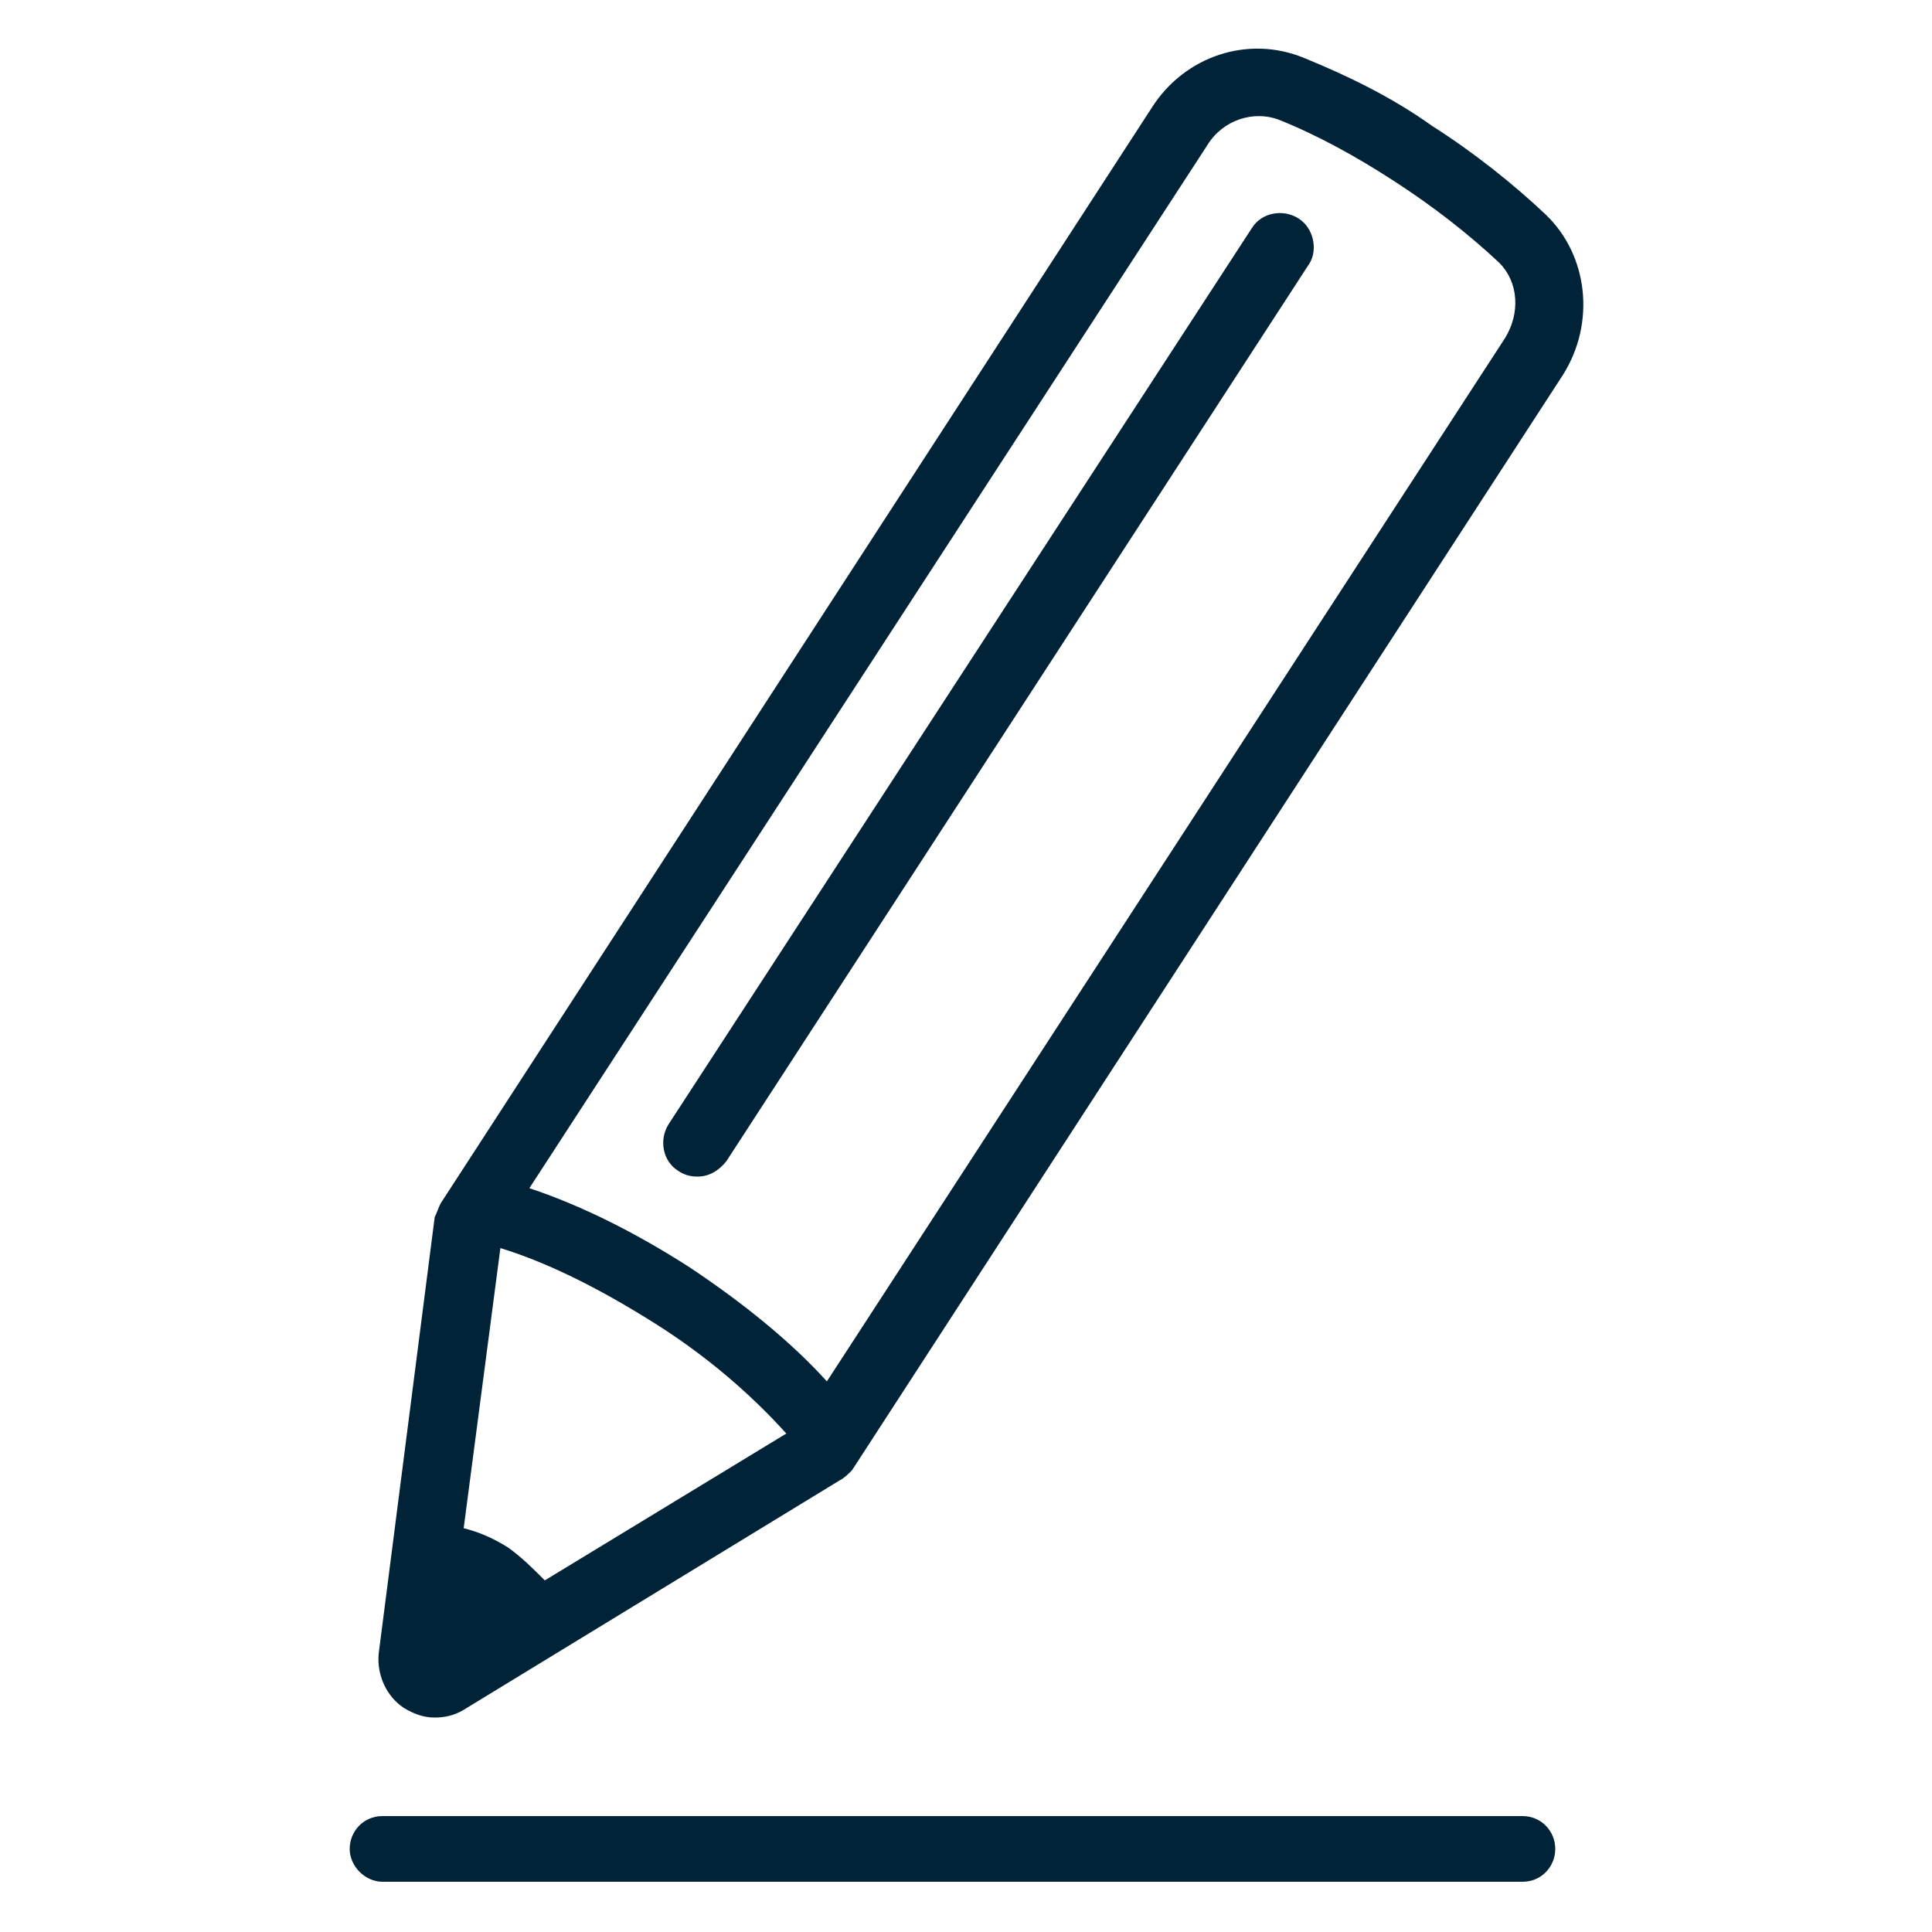
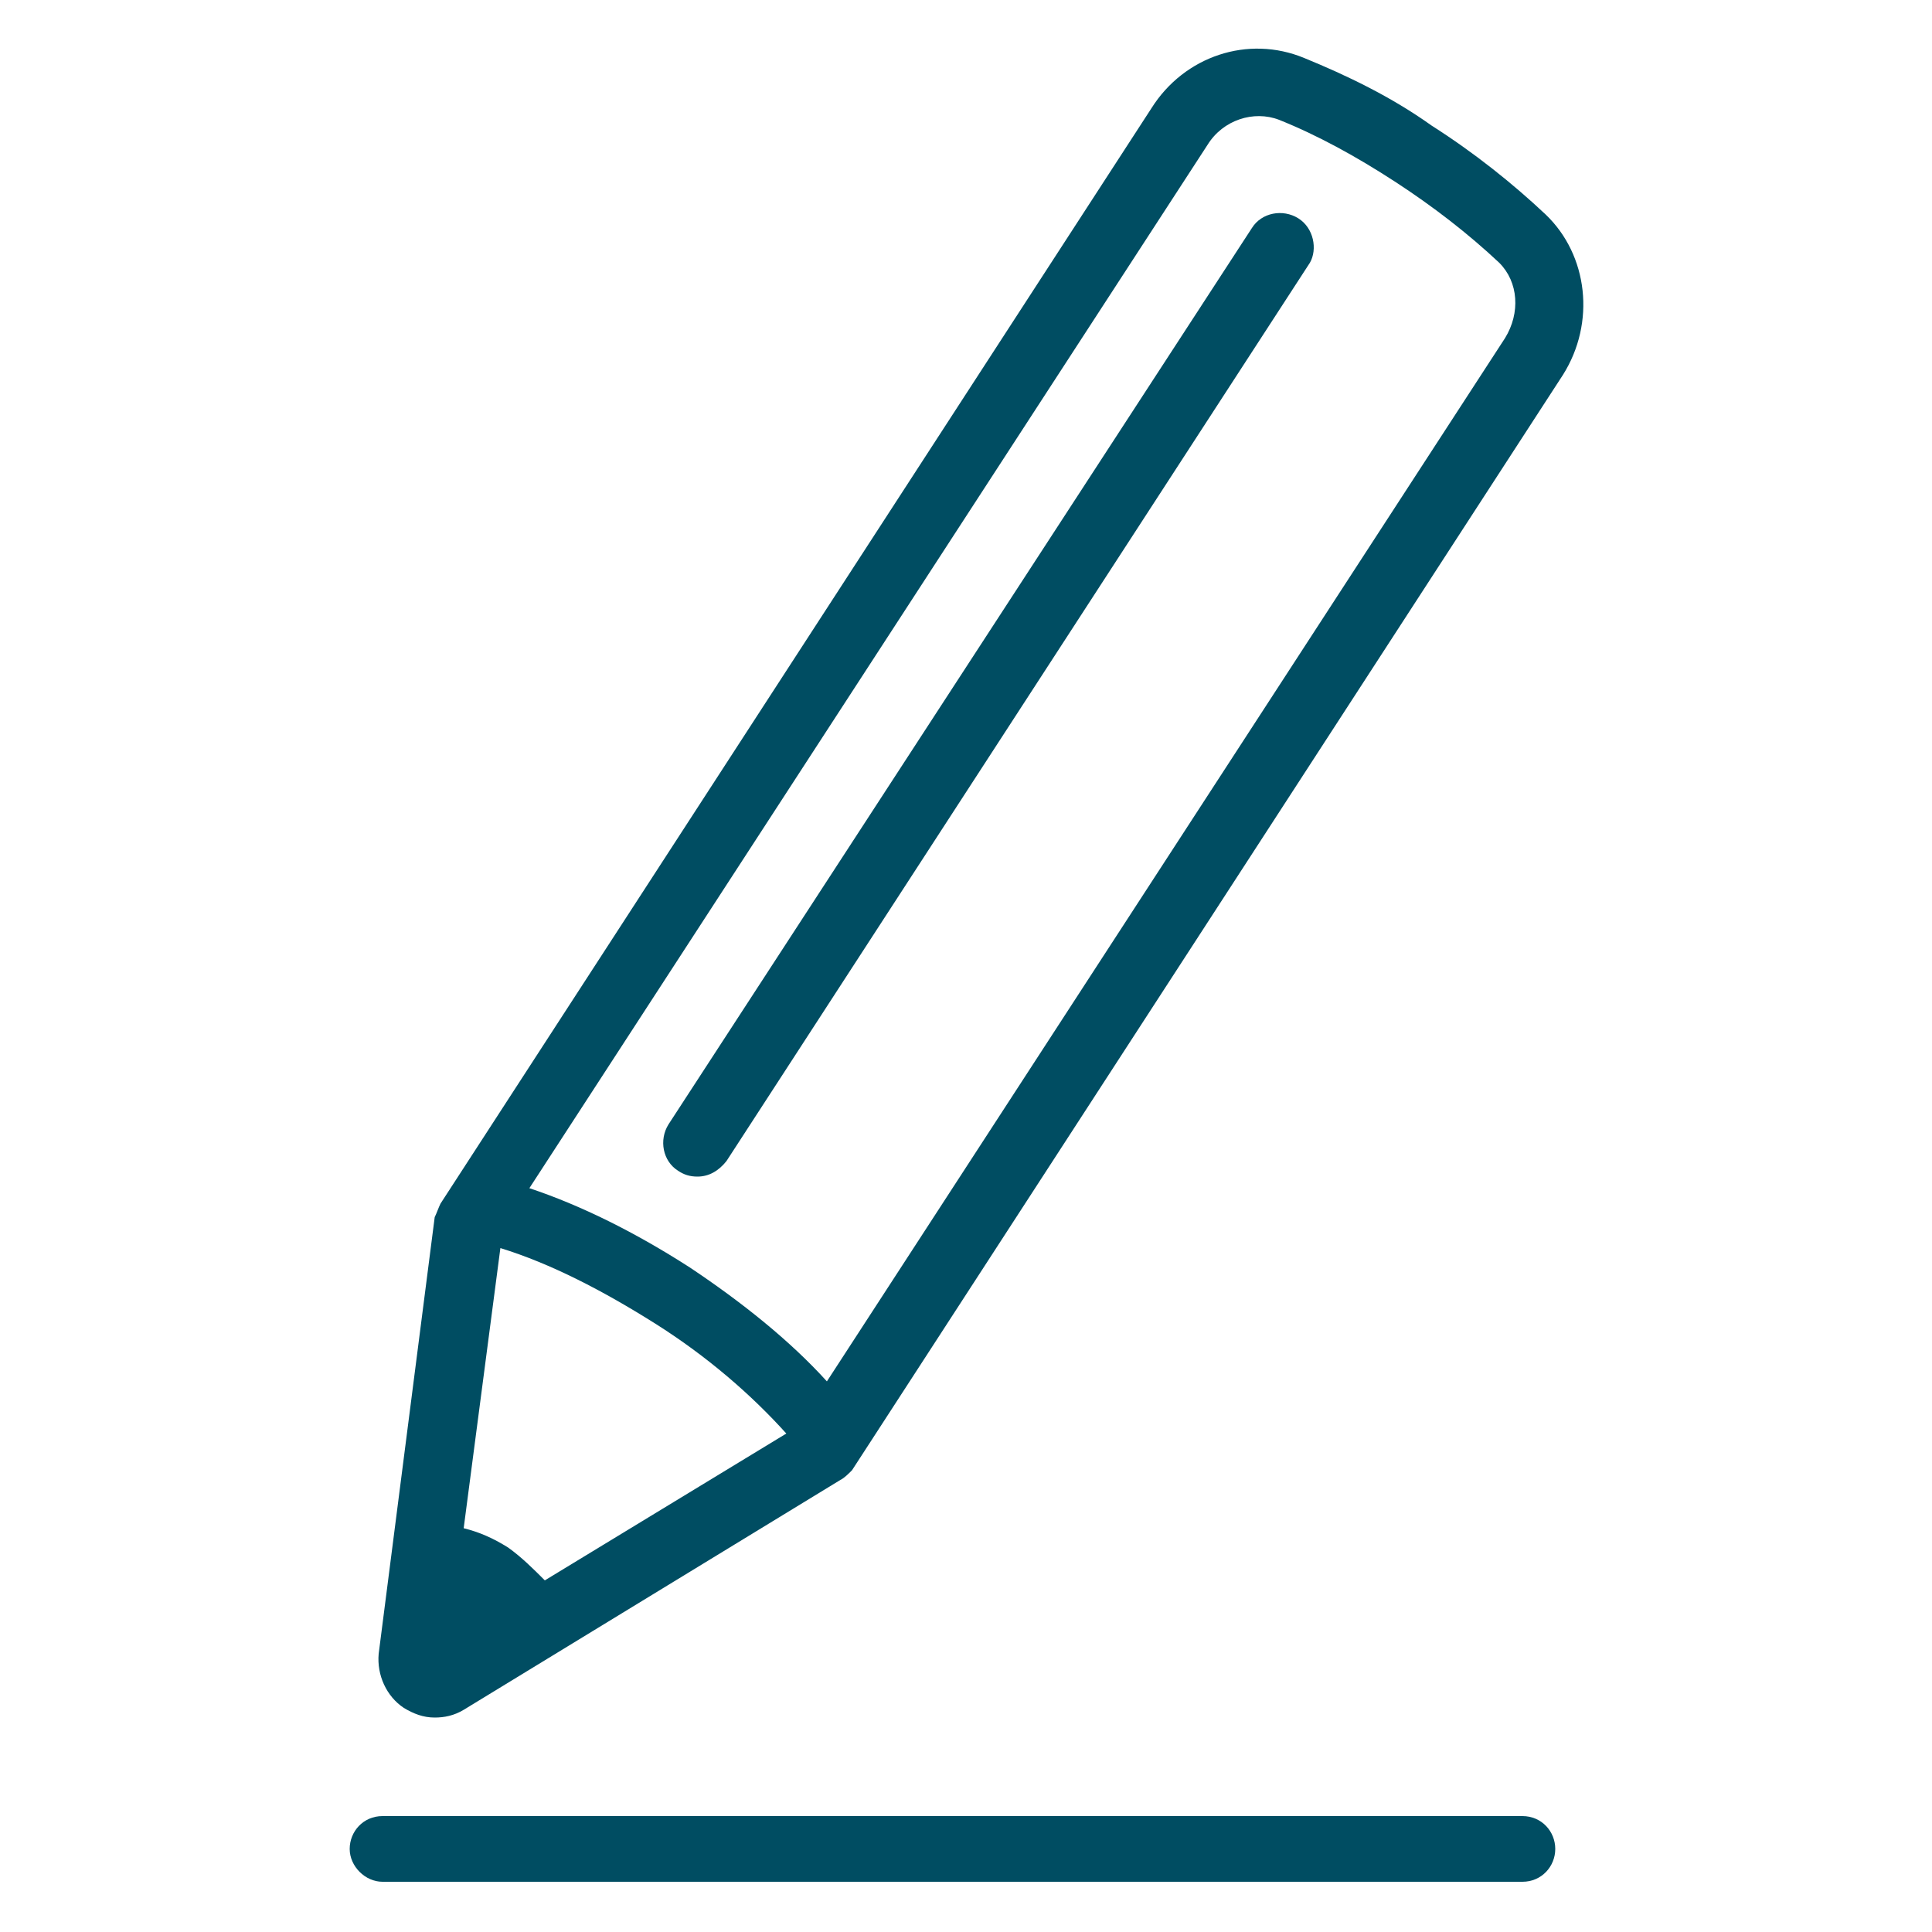
- <svg xmlns="http://www.w3.org/2000/svg" height="100px" width="100px" fill="#002337" version="1.1" x="0px" y="0px" viewBox="0 0 100 100" style="enable-background:new 0 0 100 100;" xml:space="preserve">
+ <svg xmlns="http://www.w3.org/2000/svg" height="100px" width="100px" fill="#004D62" version="1.1" x="0px" y="0px" viewBox="0 0 100 100" style="enable-background:new 0 0 100 100;" xml:space="preserve">
  <g>
    <g>
      <g>
        <path d="M80,11.1c-1.7-1.6-3.7-3.2-5.9-4.6C72,5,69.7,3.9,67.5,3c-2.9-1.2-6.2-0.1-7.9,2.6L22.8,62.3c-0.1,0.2-0.2,0.5-0.3,0.7     l-2.9,22.6c-0.1,1.1,0.4,2.2,1.3,2.8c0.5,0.3,1,0.5,1.6,0.5c0.5,0,1-0.1,1.5-0.4l19.5-11.9c0.2-0.1,0.4-0.3,0.6-0.5l36.8-56.7     C82.6,16.7,82.2,13.2,80,11.1z M26.3,80.1c-0.8-0.5-1.5-0.8-2.3-1l1.9-14.5c2.6,0.8,5.3,2.2,8,3.9c2.7,1.7,5,3.7,6.8,5.7     l-12.5,7.6C27.6,81.2,27,80.6,26.3,80.1z M77.9,17.5L42.8,71.5c-1.9-2.1-4.4-4.1-7.1-5.9c-2.8-1.8-5.6-3.2-8.3-4.1L62.5,7.5     c0.8-1.3,2.4-1.8,3.7-1.3c2,0.8,4,1.9,6,3.2c2,1.3,3.8,2.7,5.4,4.2C78.6,14.6,78.7,16.2,77.9,17.5z" />
        <path d="M67.2,11.3c-0.8-0.5-1.9-0.3-2.4,0.5L34.6,58.2c-0.5,0.8-0.3,1.9,0.5,2.4c0.3,0.2,0.6,0.3,1,0.3c0.6,0,1.1-0.3,1.5-0.8     l30.2-46.5C68.2,12.9,68,11.8,67.2,11.3z" />
        <path d="M78.8,94h-59c-1,0-1.7,0.8-1.7,1.7s0.8,1.7,1.7,1.7h59c1,0,1.7-0.8,1.7-1.7S79.8,94,78.8,94z" />
      </g>
    </g>
  </g>
</svg>
